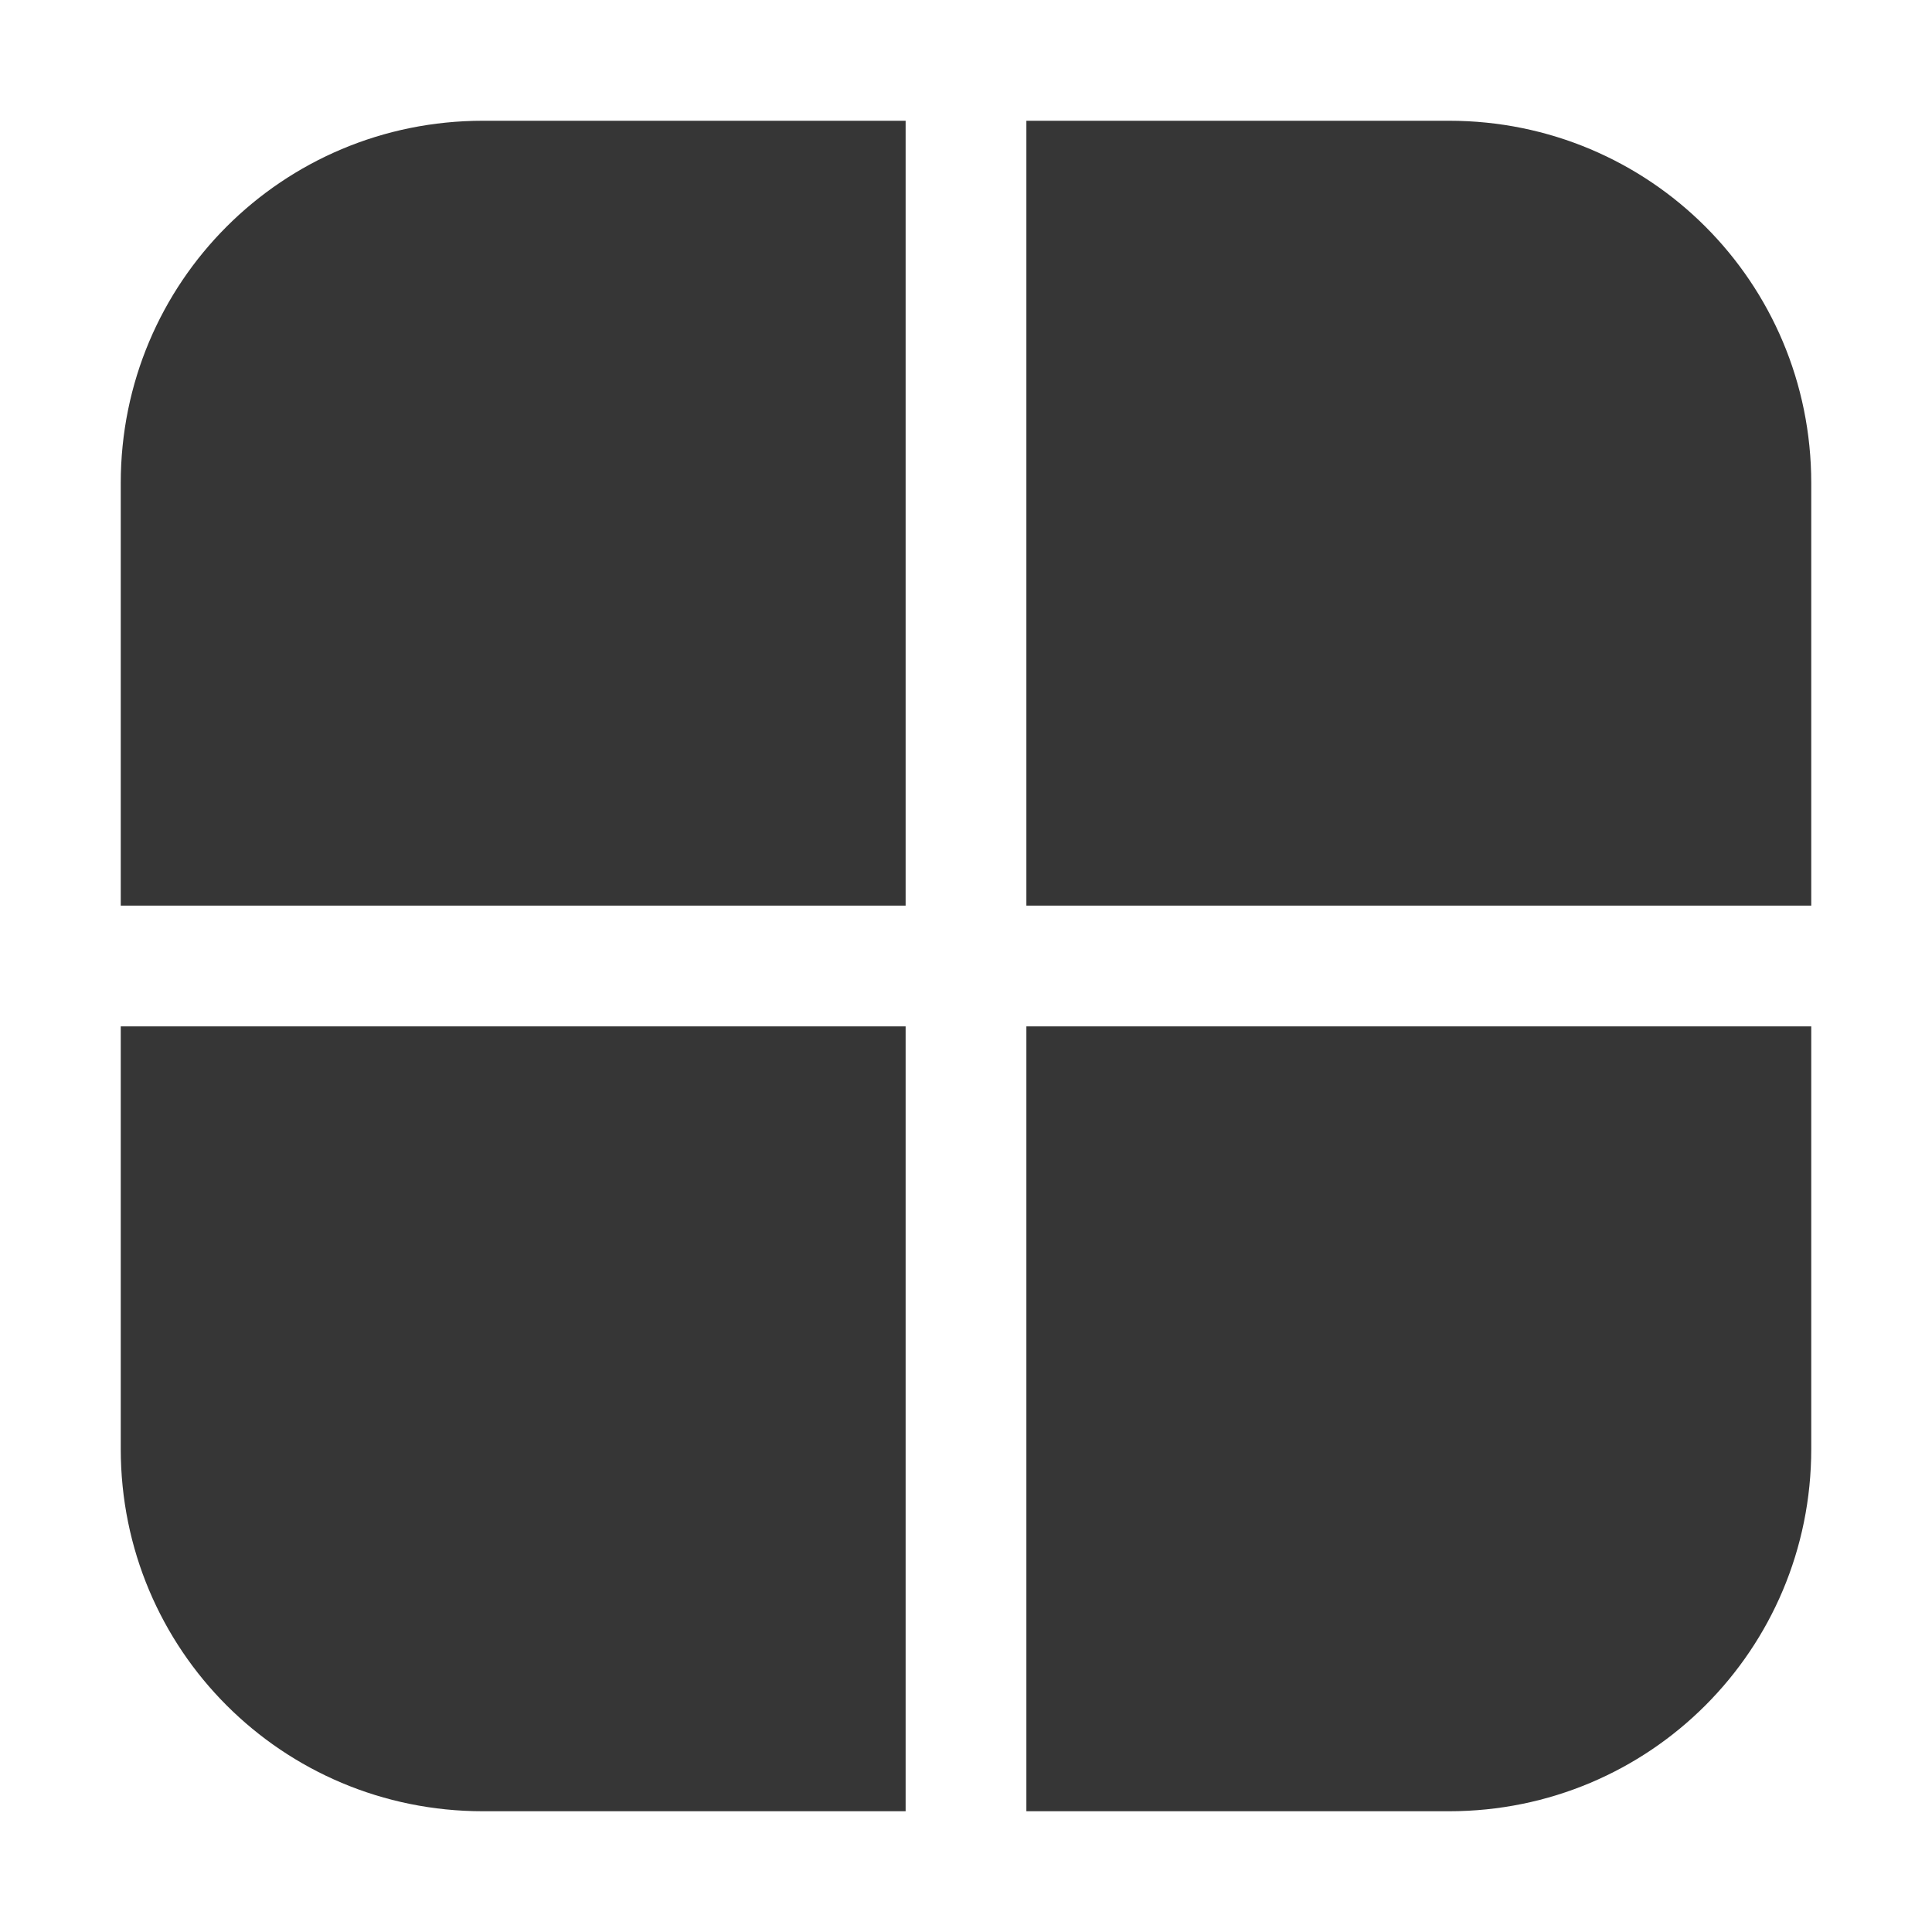
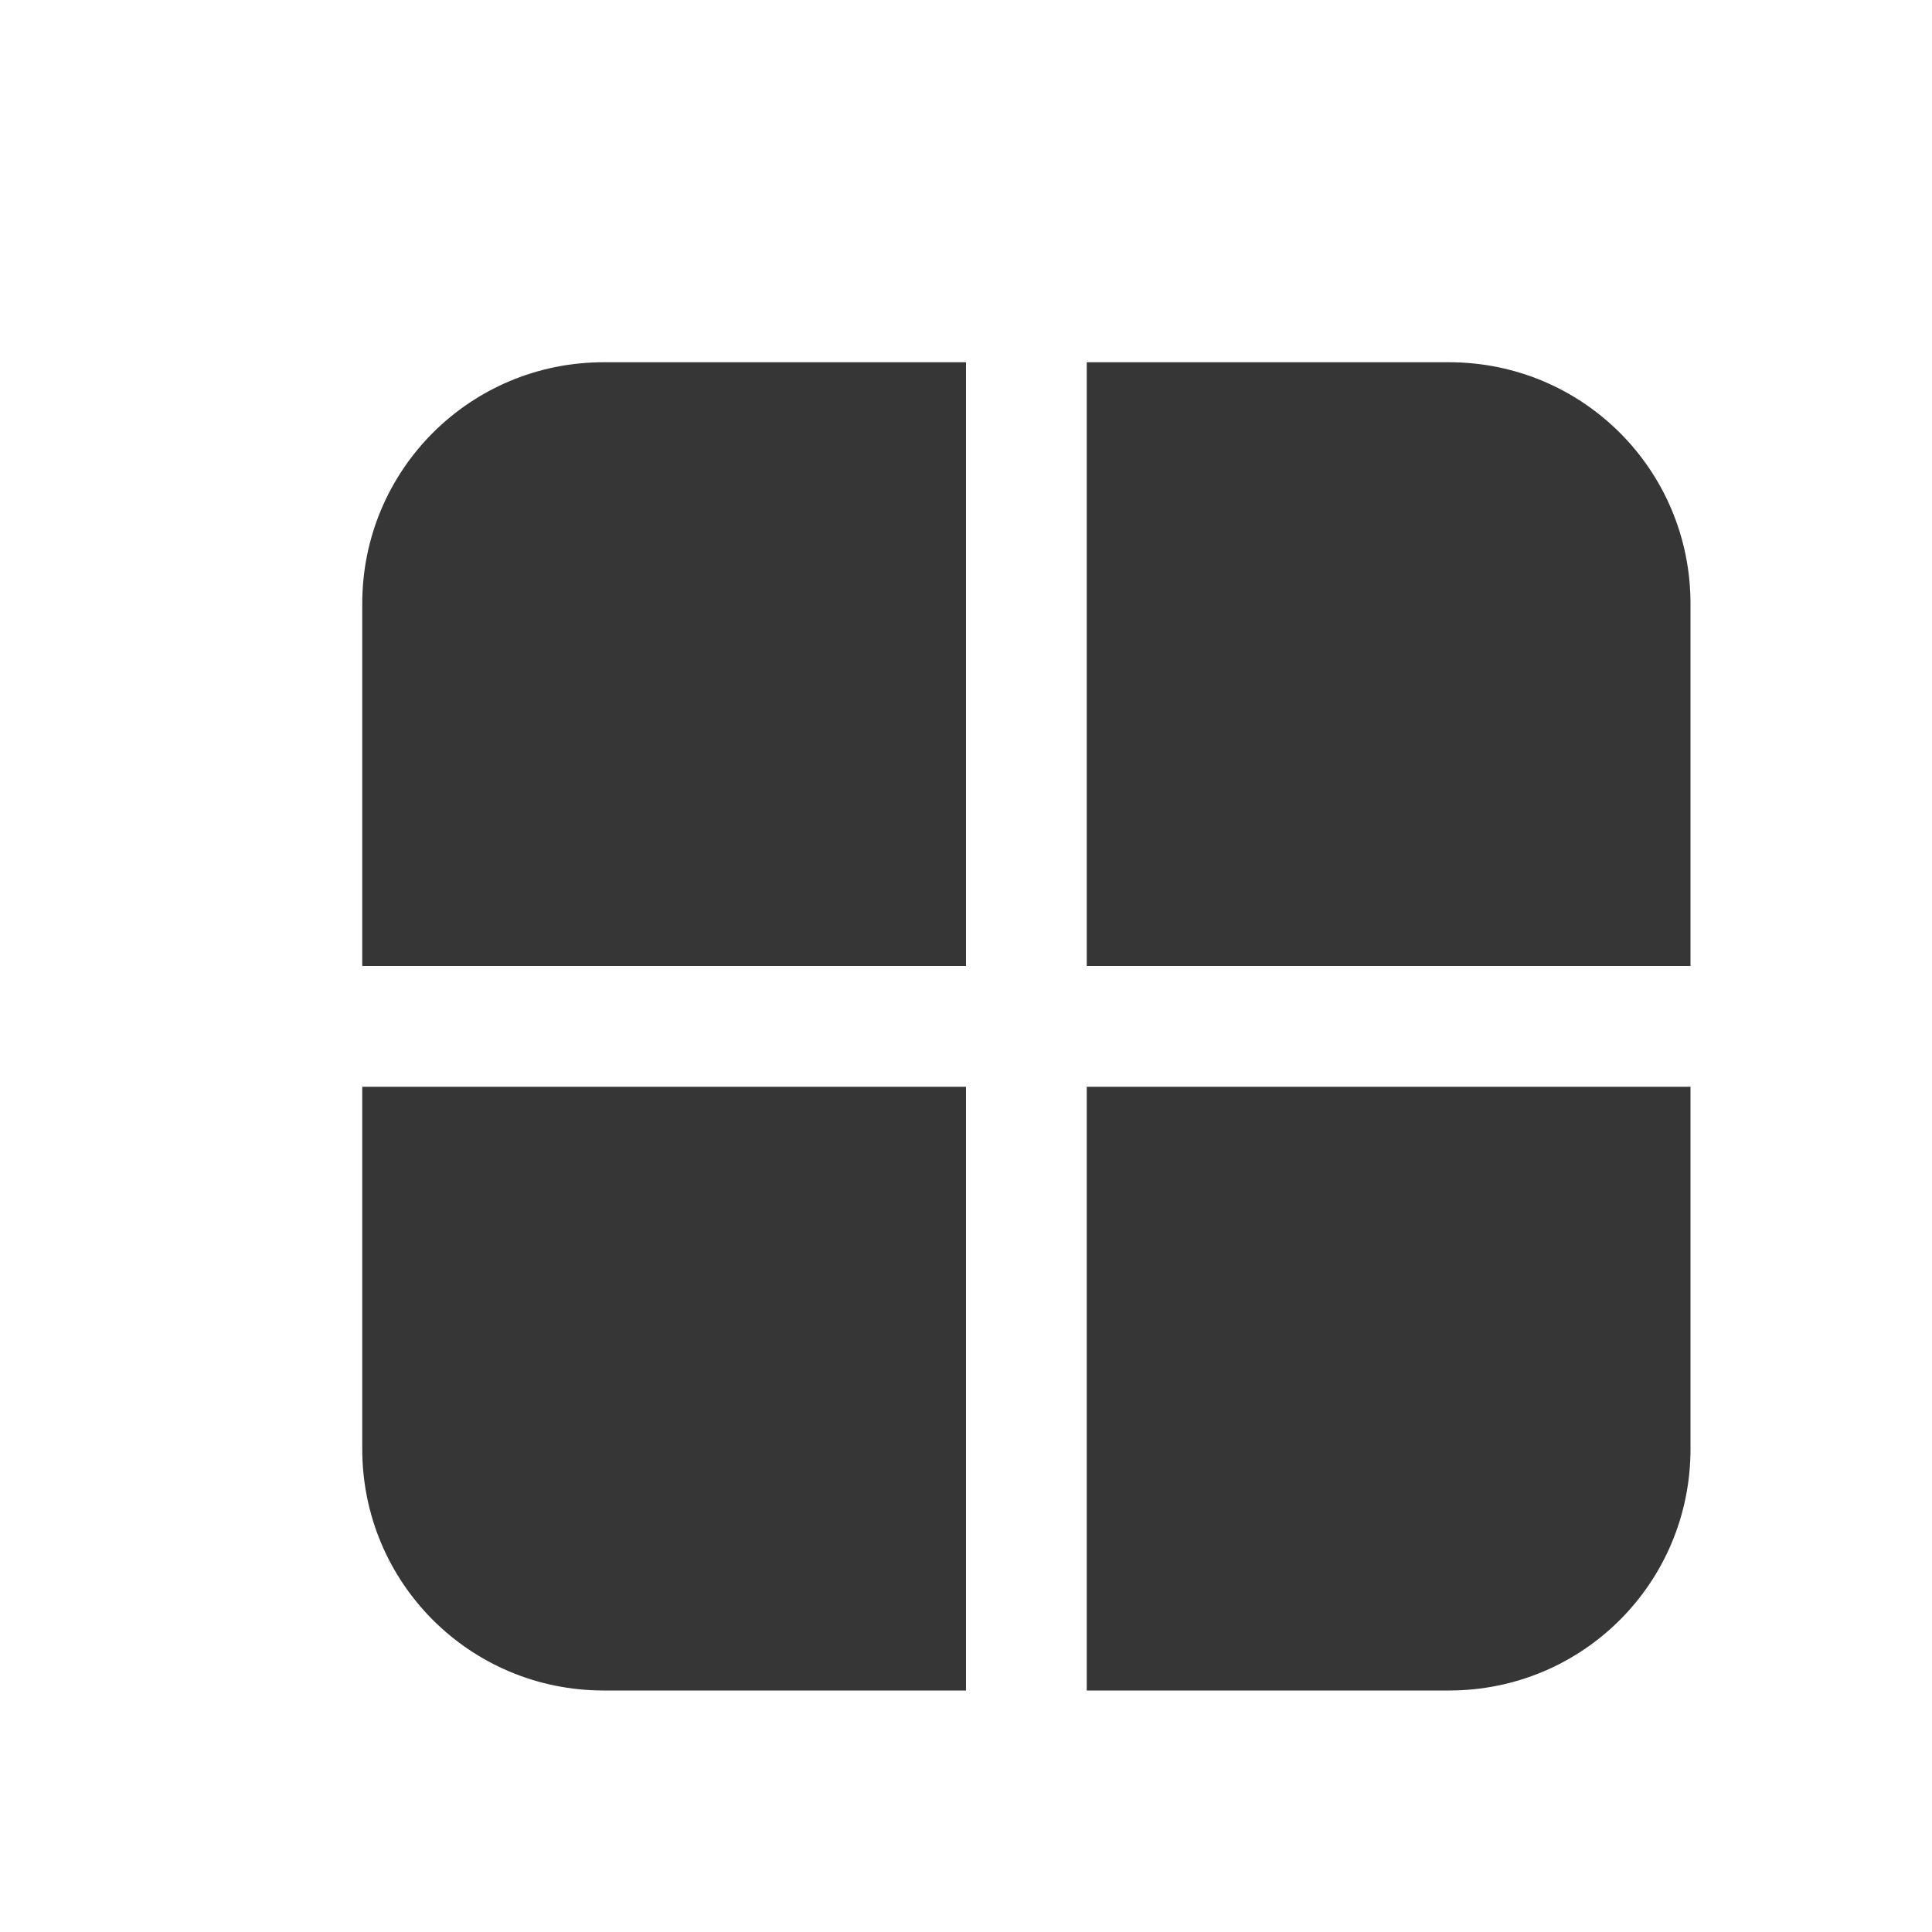
<svg xmlns="http://www.w3.org/2000/svg" width="16" height="16" version="1.1">
  <defs>
    <style id="current-color-scheme" type="text/css">.ColorScheme-Text { color:#363636; }</style>
  </defs>
-   <path d="m4 1c-1.662 0-3 1.338-3 3v3.5h6.5v-6.5h-3.5zm4.5 0v6.5h6.5v-3.5c0-1.662-1.338-3-3-3h-3.5zm-7.5 7.5v3.5c0 1.662 1.338 3 3 3h3.5v-6.5h-6.5zm7.5 0v6.5h3.5c1.662 0 3-1.338 3-3v-3.5h-6.5z" class="ColorScheme-Text" fill="currentColor" />
+   <path d="m5 3c-1.108 0-2 0.892-2 2v3h5v-5zm4 0v5h5v-3c0-1.108-0.892-2-2-2zm-6 6v3c0 1.108 0.892 2 2 2h3v-5zm6 0v5h3c1.108 0 2-0.892 2-2v-3z" fill="#363636" stroke-width="1.365" />
</svg>
